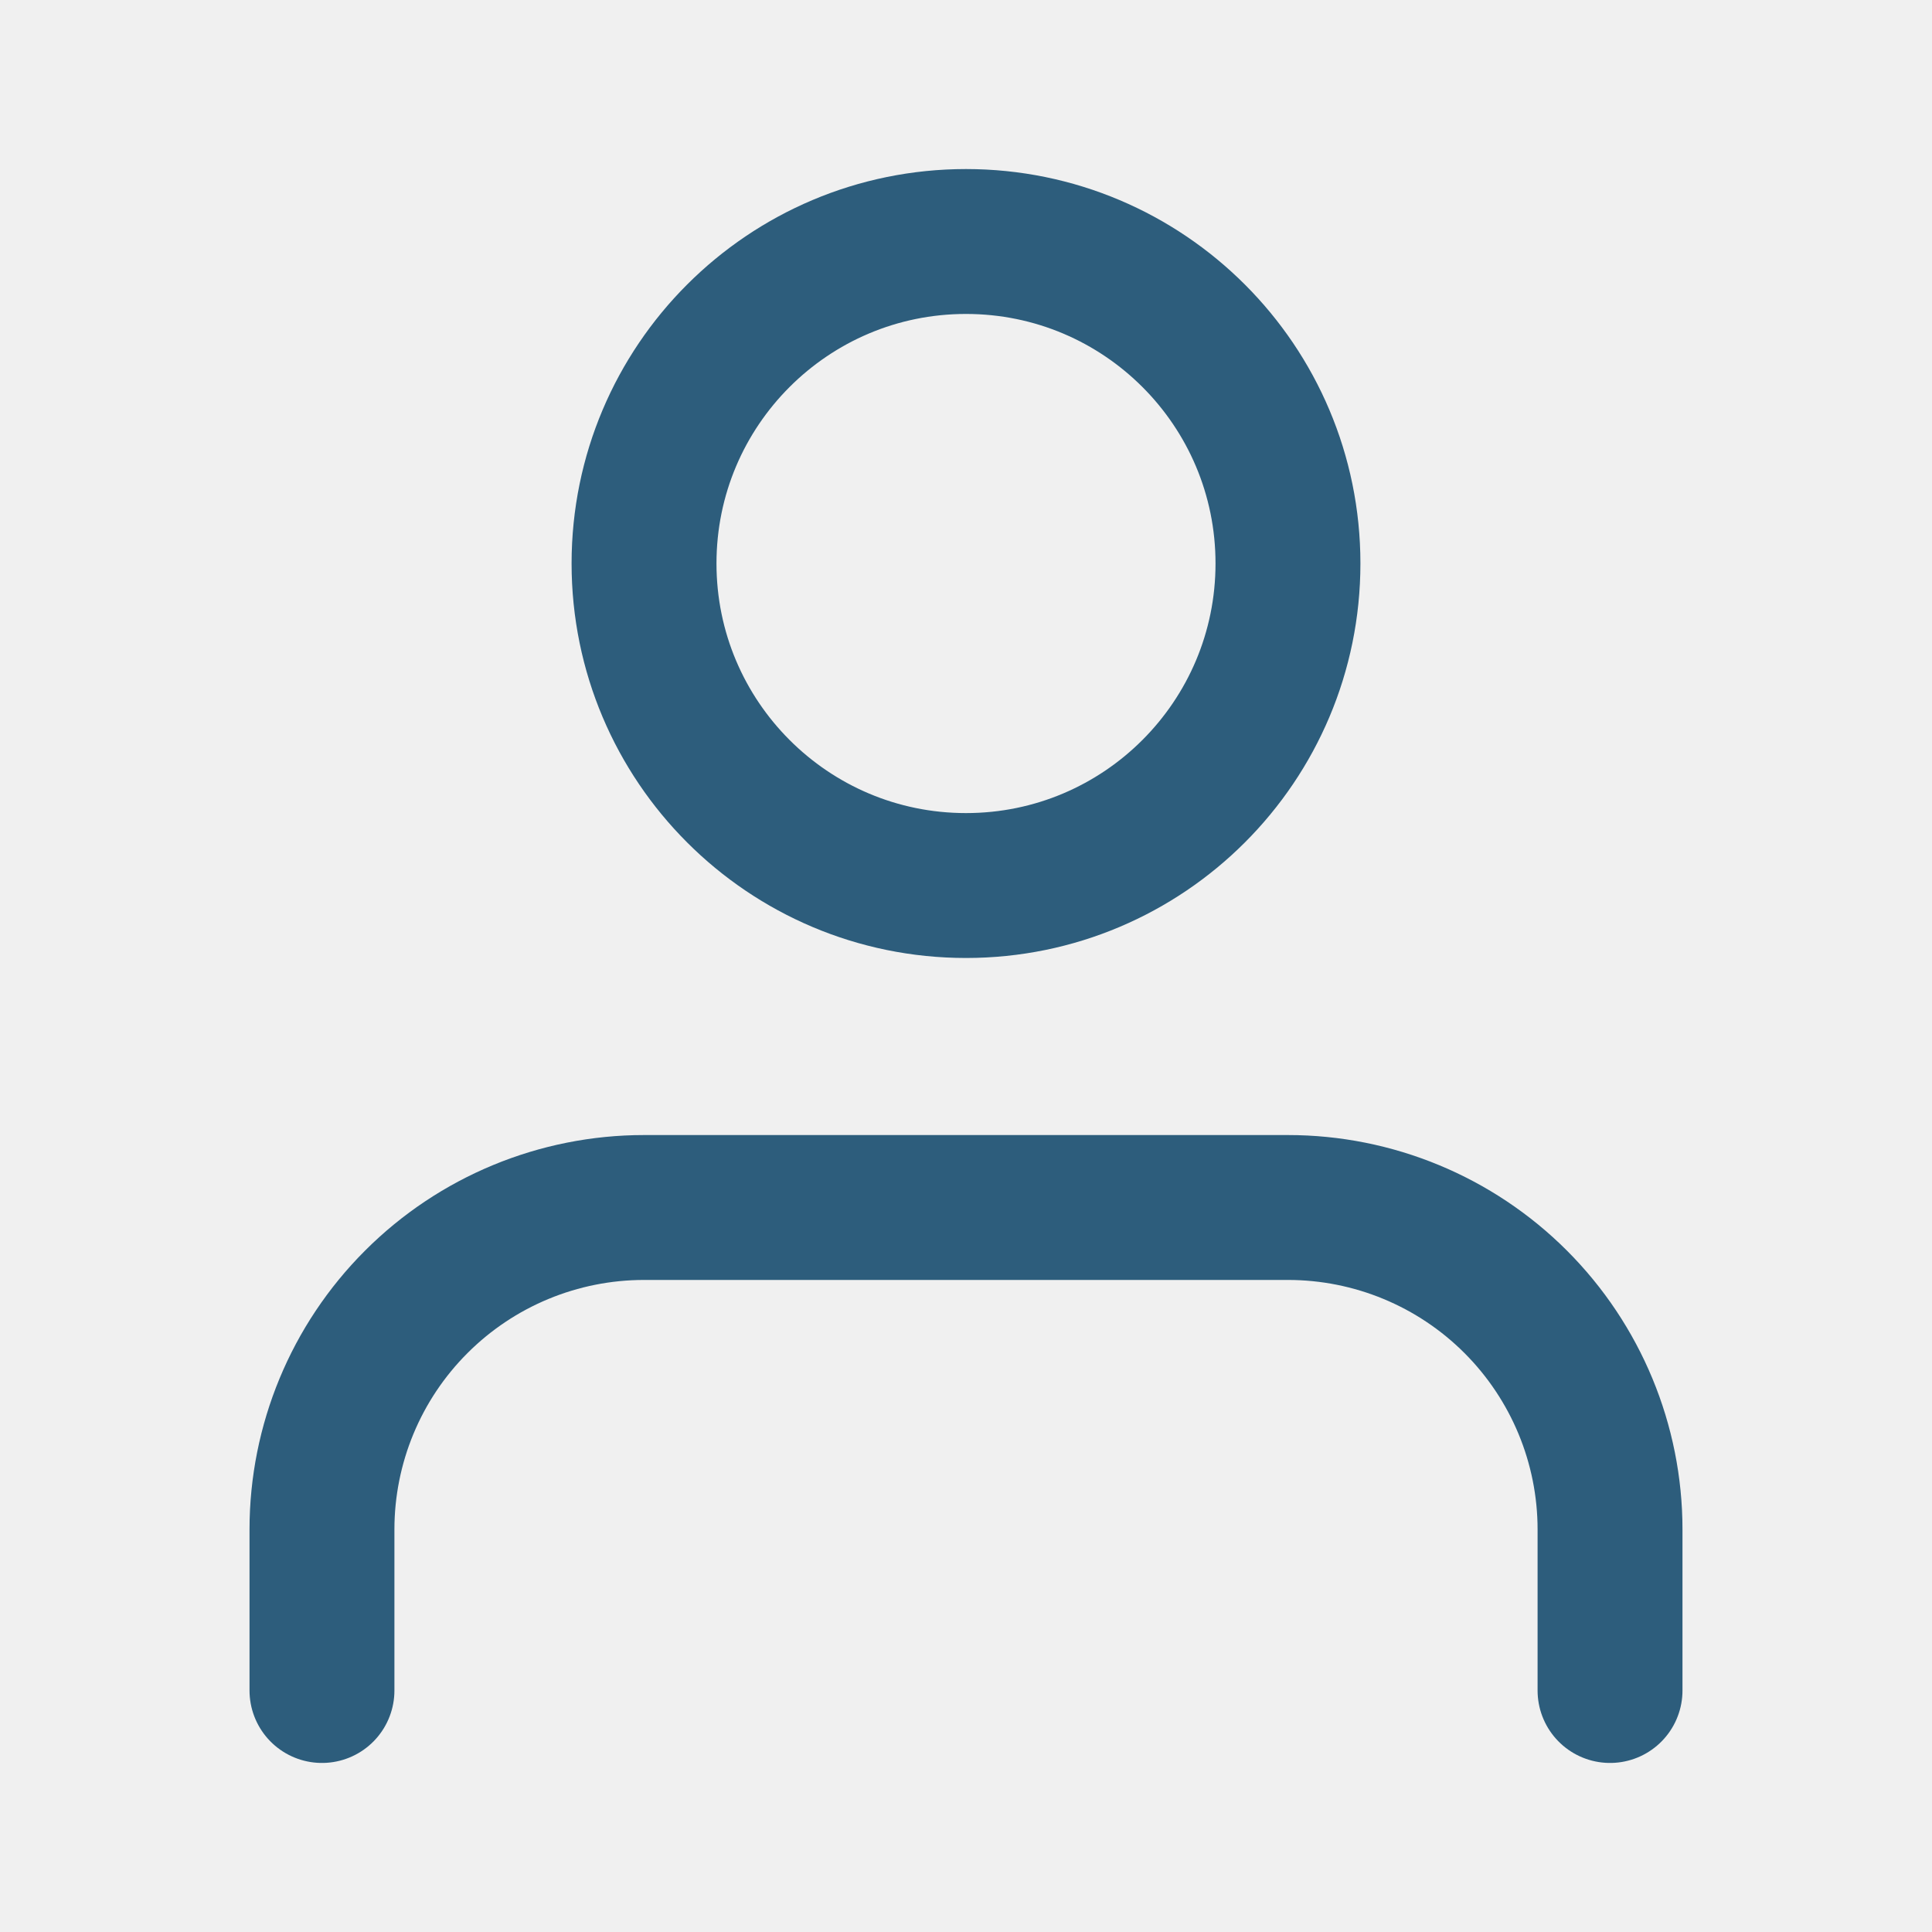
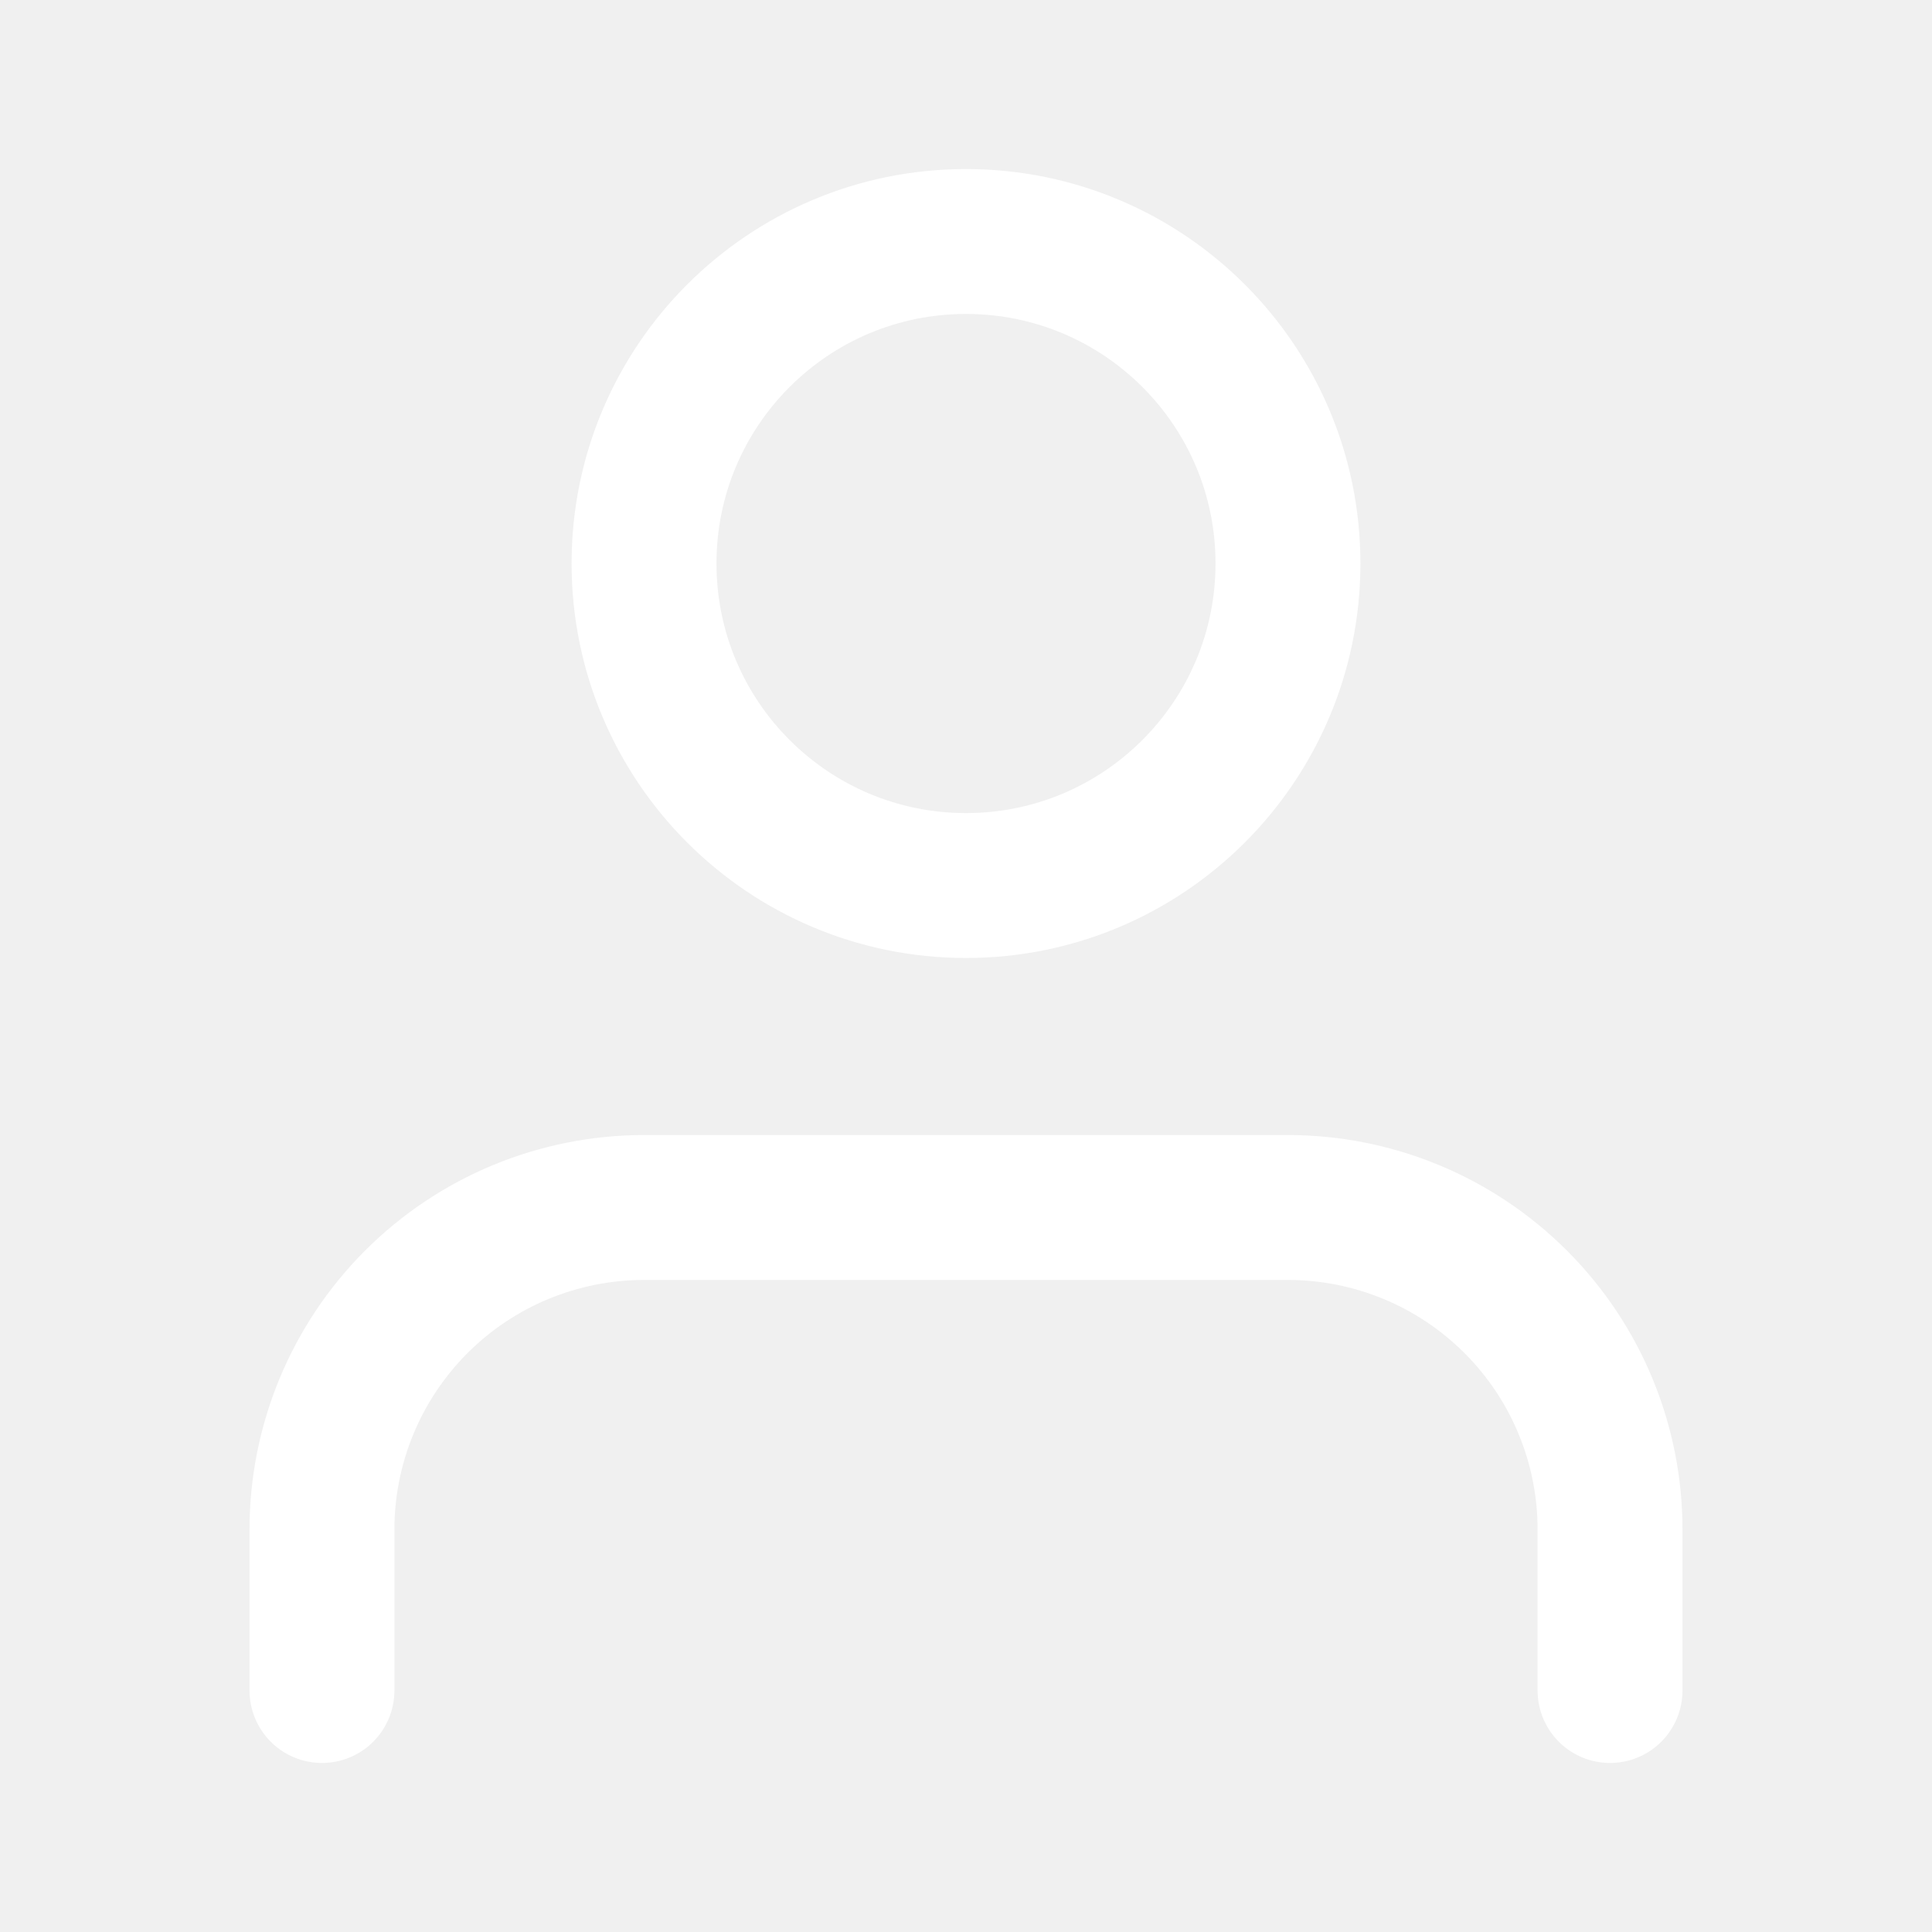
<svg xmlns="http://www.w3.org/2000/svg" width="20" height="20" viewBox="0 0 20 20" fill="none">
-   <path d="M16.667 17.5V15.833C16.667 14.949 16.315 14.101 15.69 13.476C15.065 12.851 14.217 12.5 13.333 12.5H6.667C5.783 12.5 4.935 12.851 4.31 13.476C3.684 14.101 3.333 14.949 3.333 15.833V17.5M13.333 5.833C13.333 7.674 11.841 9.167 10 9.167C8.159 9.167 6.667 7.674 6.667 5.833C6.667 3.992 8.159 2.5 10 2.5C11.841 2.5 13.333 3.992 13.333 5.833Z" stroke="#2D5D7C" stroke-width="1.5" stroke-linecap="round" stroke-linejoin="round" />
+   <path d="M16.667 17.5V15.833C16.667 14.949 16.316 14.101 15.69 13.476C15.065 12.851 14.217 12.5 13.333 12.5H6.667C5.783 12.5 4.935 12.851 4.31 13.476C3.685 14.101 3.333 14.949 3.333 15.833V17.5M13.333 5.833C13.333 7.674 11.841 9.167 10 9.167C8.159 9.167 6.667 7.674 6.667 5.833C6.667 3.992 8.159 2.5 10 2.5C11.841 2.5 13.333 3.992 13.333 5.833Z" stroke="white" stroke-width="1.5" stroke-linecap="round" stroke-linejoin="round" />
</svg>
